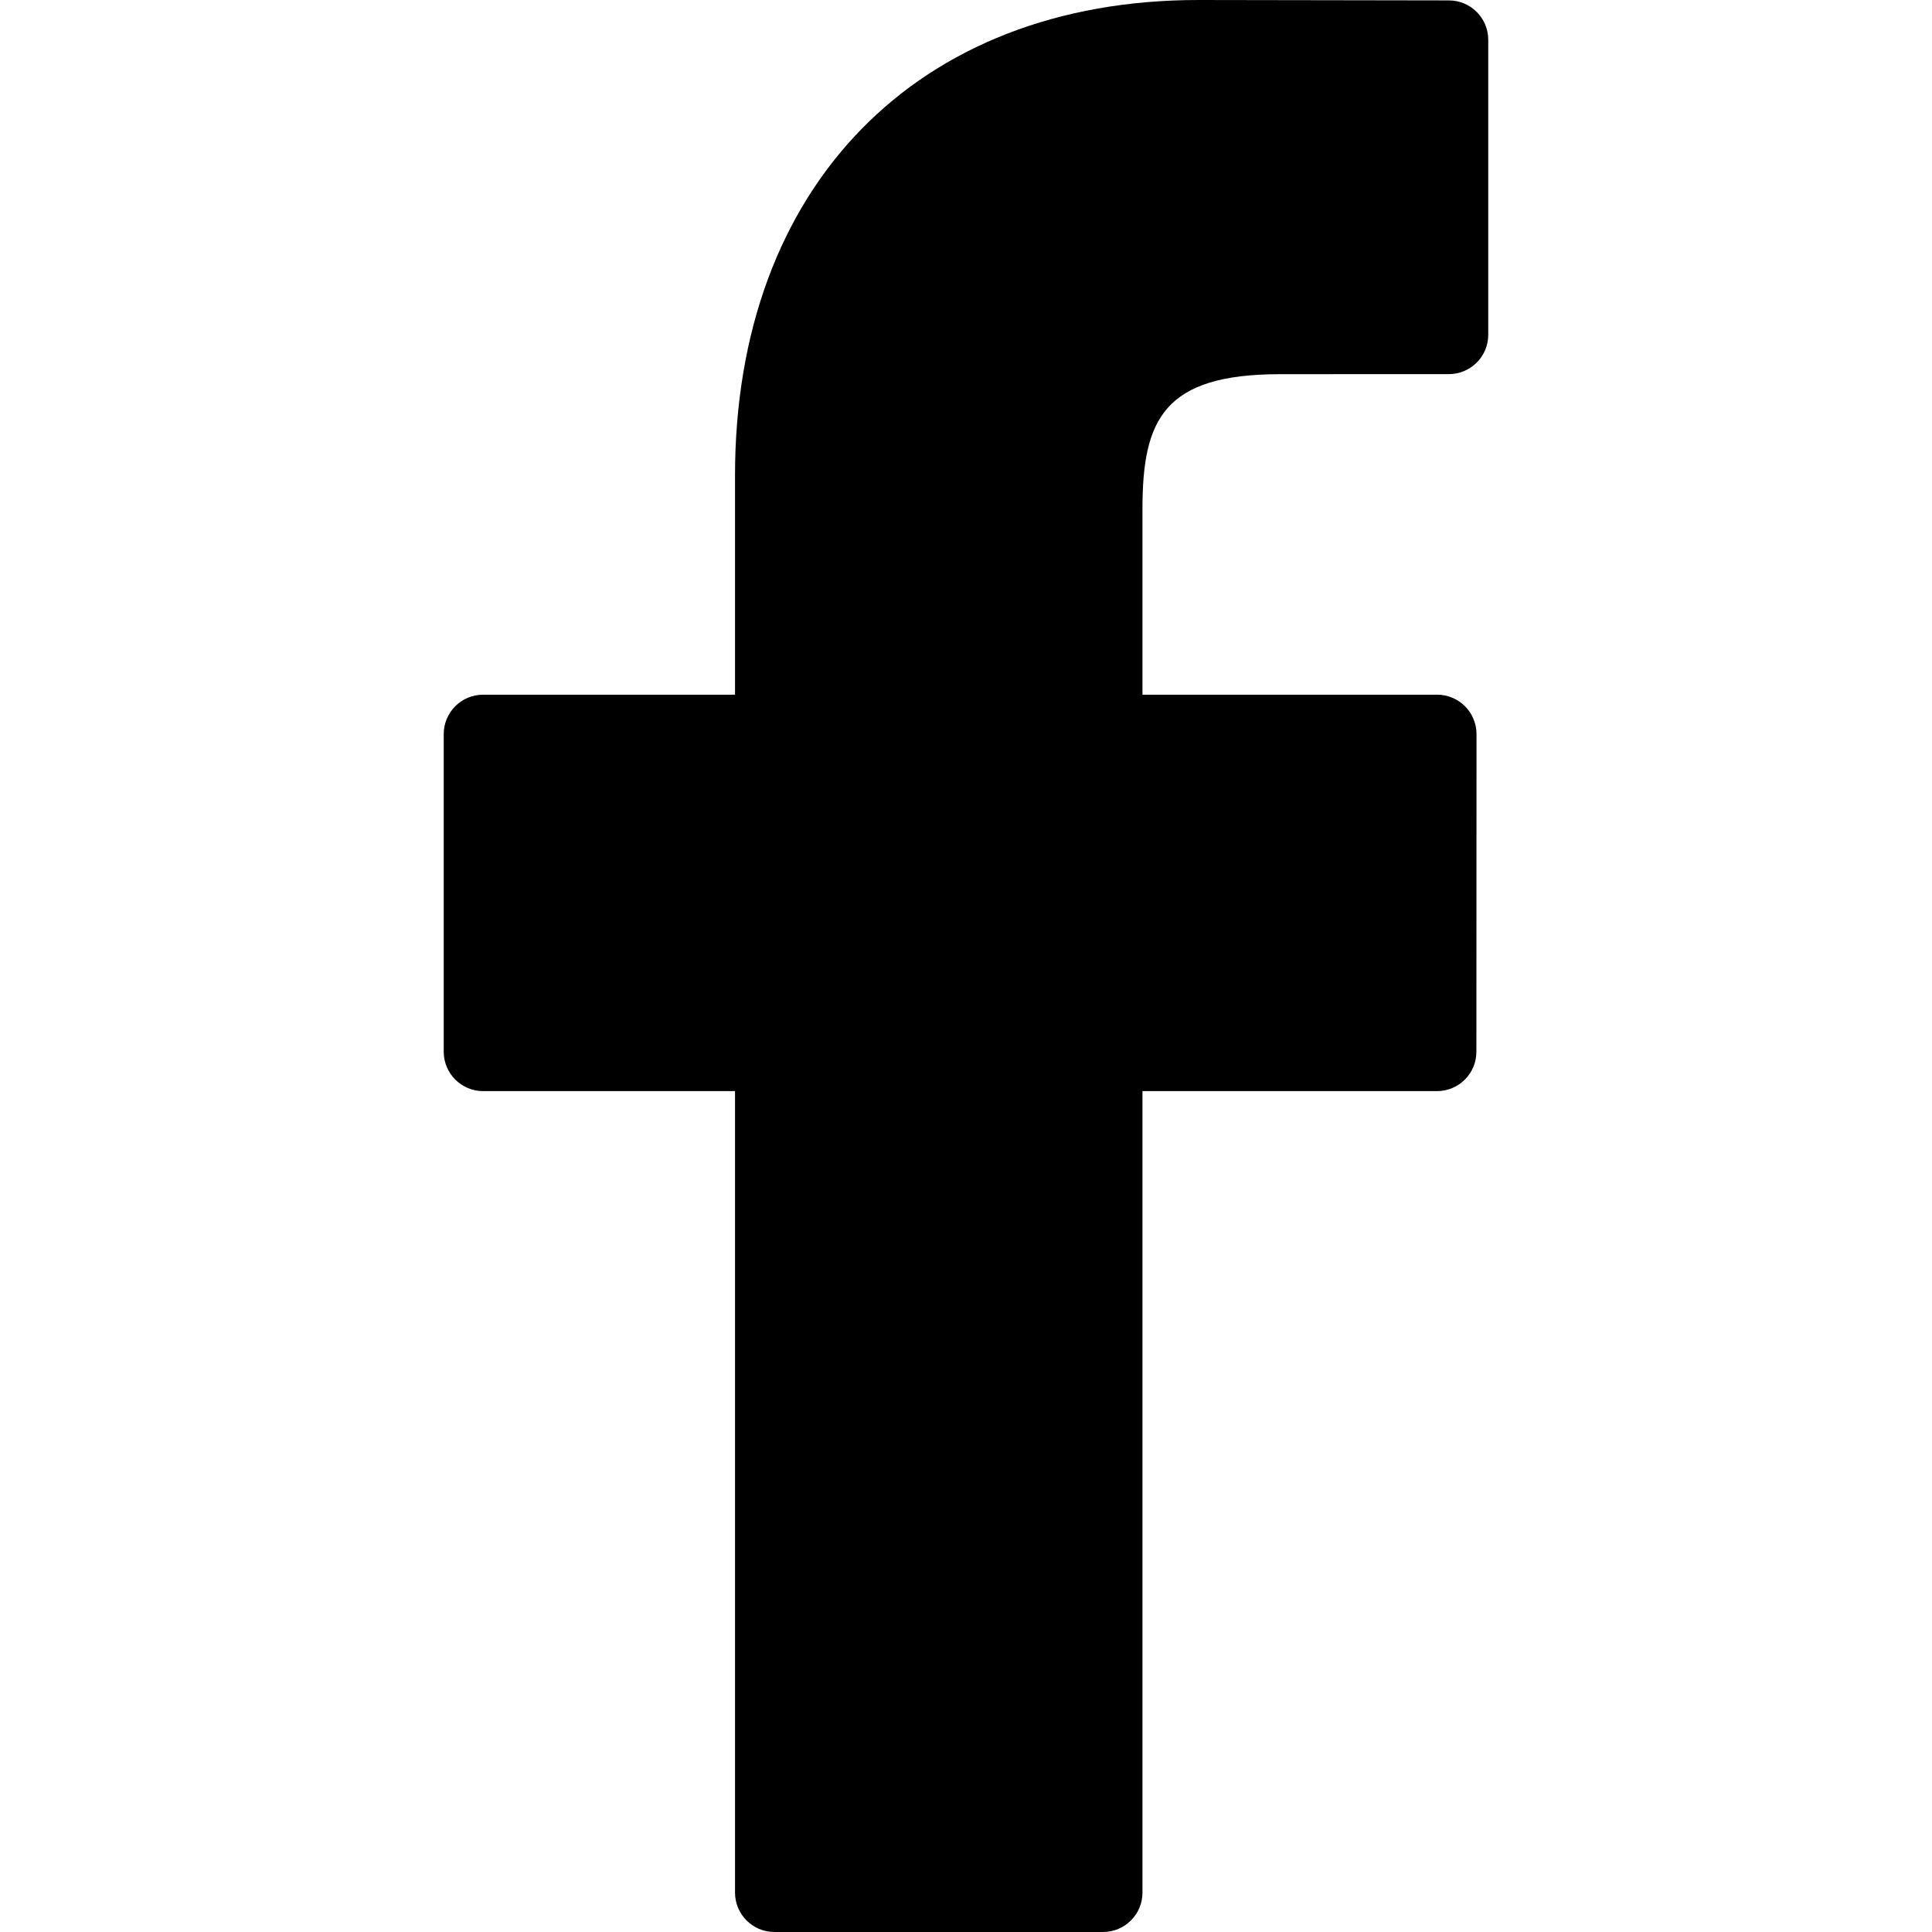
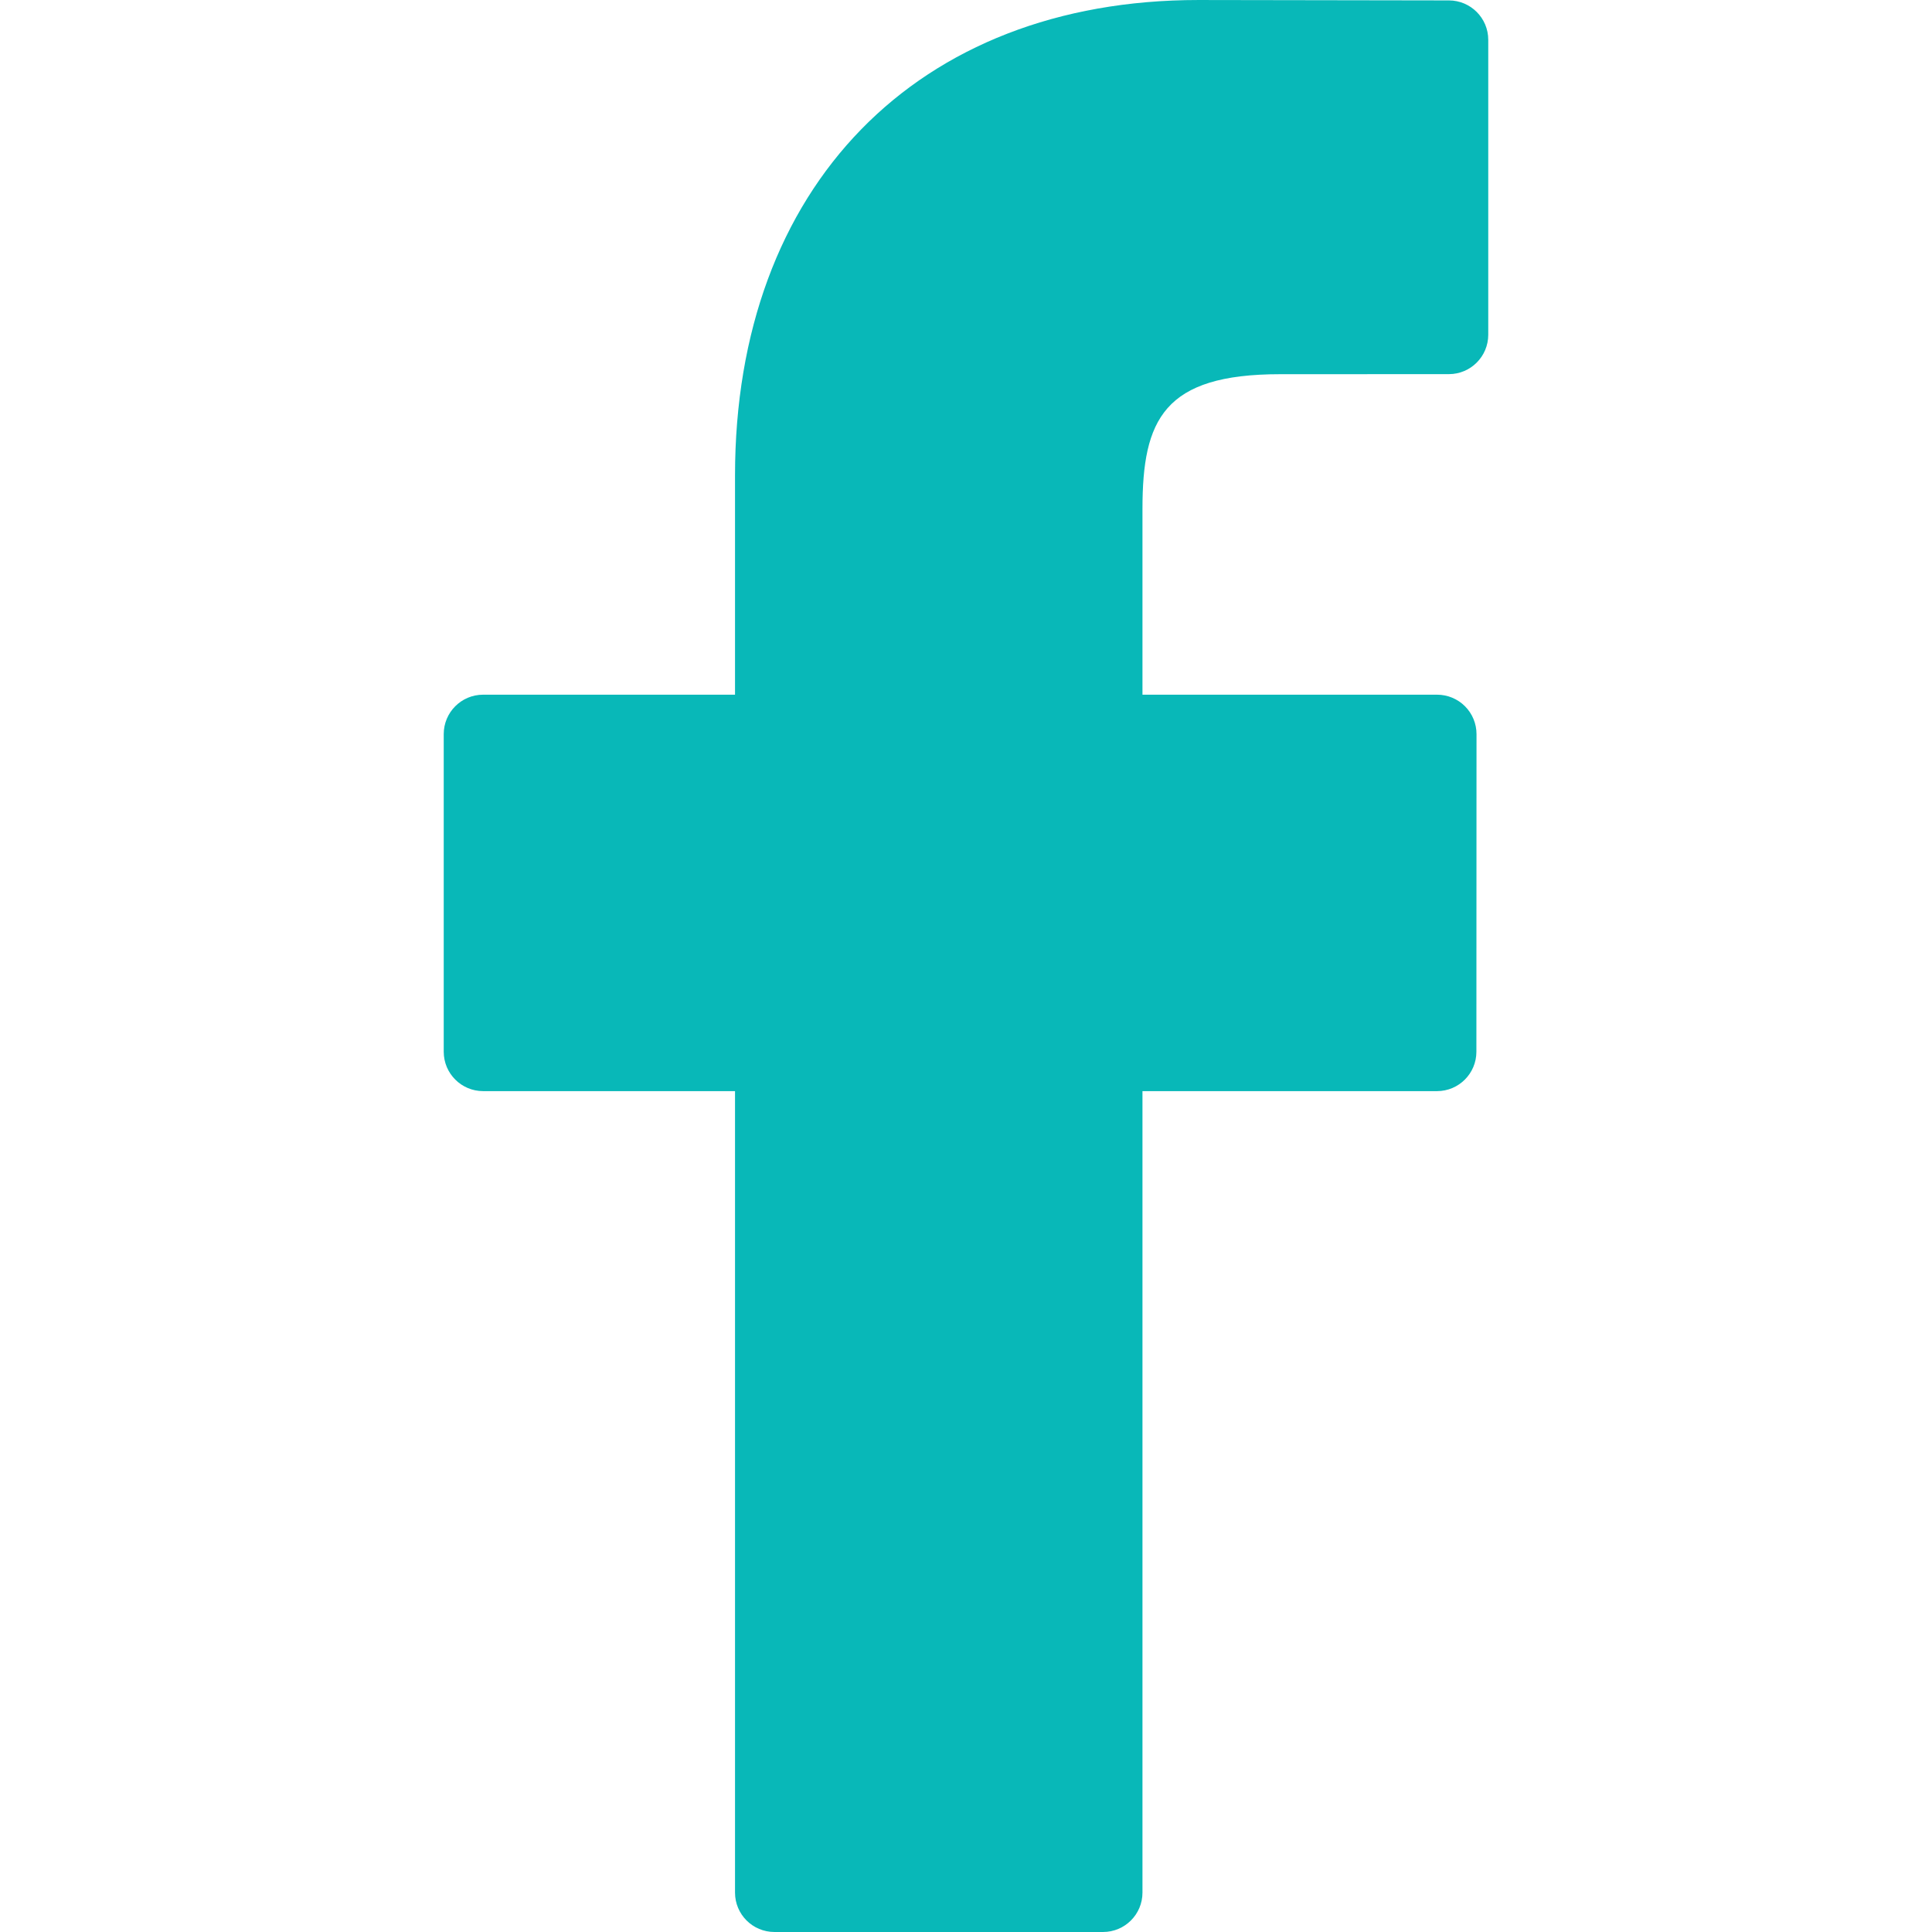
- <svg xmlns="http://www.w3.org/2000/svg" version="1.1" id="Capa_1" x="0px" y="0px" width="96.124px" height="96.123px" viewBox="0 0 96.124 96.123" style="enable-background:new 0 0 96.124 96.123;" xml:space="preserve">
+ <svg xmlns="http://www.w3.org/2000/svg" version="1.1" id="Capa_1" x="0px" y="0px" width="20px" height="20px" viewBox="0 0 96.124 96.123" style="enable-background:new 0 0 20 96.123;" xml:space="preserve">
  <g>
-     <path d="M72.089,0.02L59.624,0C45.62,0,36.57,9.285,36.57,23.656v10.907H24.037c-1.083,0-1.96,0.878-1.96,1.961v15.803   c0,1.083,0.878,1.96,1.96,1.96h12.533v39.876c0,1.083,0.877,1.96,1.96,1.96h16.352c1.083,0,1.96-0.878,1.96-1.96V54.287h14.654   c1.083,0,1.96-0.877,1.96-1.96l0.006-15.803c0-0.52-0.207-1.018-0.574-1.386c-0.367-0.368-0.867-0.575-1.387-0.575H56.842v-9.246   c0-4.444,1.059-6.7,6.848-6.7l8.397-0.003c1.082,0,1.959-0.878,1.959-1.96V1.98C74.046,0.899,73.17,0.022,72.089,0.02z" />
+     <path fill="#08b8b8" d="M72.089,0.02L59.624,0C45.62,0,36.57,9.285,36.57,23.656v10.907H24.037c-1.083,0-1.96,0.878-1.96,1.961v15.803   c0,1.083,0.878,1.96,1.96,1.96h12.533v39.876c0,1.083,0.877,1.96,1.96,1.96h16.352c1.083,0,1.96-0.878,1.96-1.96V54.287h14.654   c1.083,0,1.96-0.877,1.96-1.96l0.006-15.803c0-0.52-0.207-1.018-0.574-1.386c-0.367-0.368-0.867-0.575-1.387-0.575H56.842v-9.246   c0-4.444,1.059-6.7,6.848-6.7l8.397-0.003c1.082,0,1.959-0.878,1.959-1.96V1.98C74.046,0.899,73.17,0.022,72.089,0.02z" />
  </g>
  <g>
- </g>
+ 	</g>
  <g>
- </g>
+ 	</g>
  <g>
- </g>
+ 	</g>
  <g>
- </g>
+ 	</g>
  <g>
- </g>
+ 	</g>
  <g>
- </g>
+ 	</g>
  <g>
- </g>
+ 	</g>
  <g>
- </g>
+ 	</g>
  <g>
- </g>
+ 	</g>
  <g>
- </g>
+ 	</g>
  <g>
- </g>
+ 	</g>
  <g>
- </g>
+ 	</g>
  <g>
- </g>
+ 	</g>
  <g>
- </g>
+ 	</g>
  <g>
- </g>
+ 	</g>
</svg>
